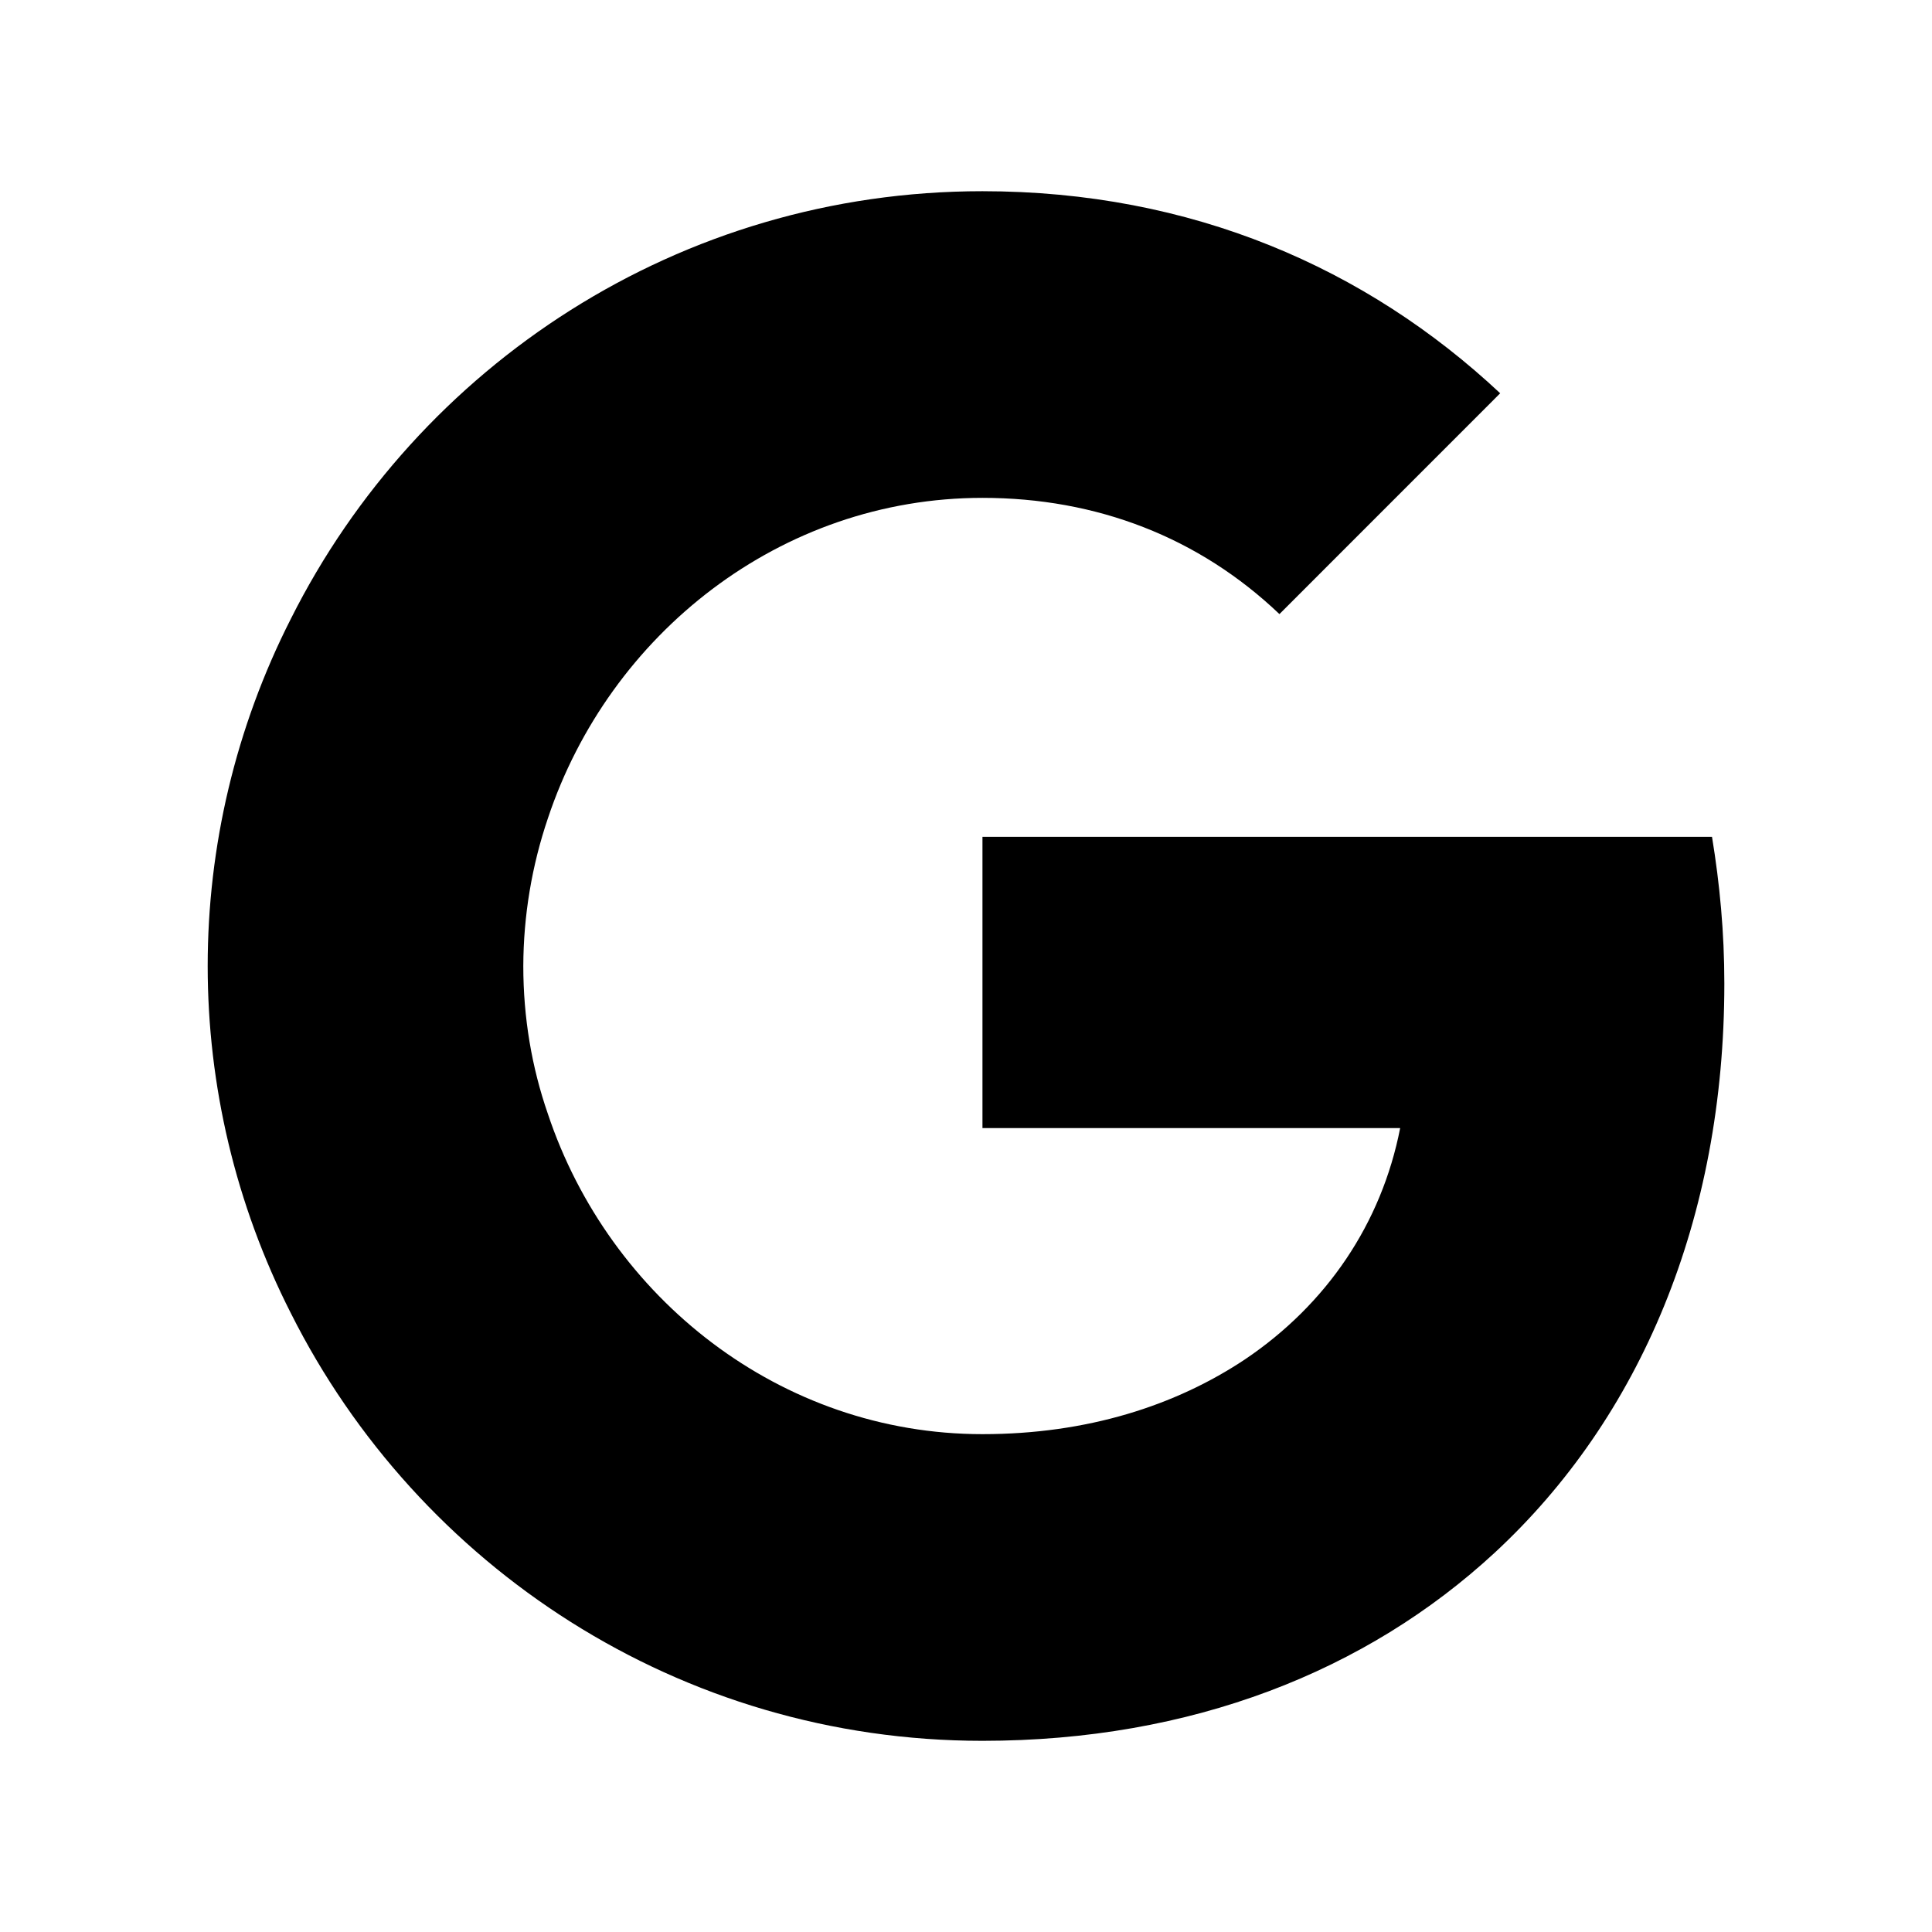
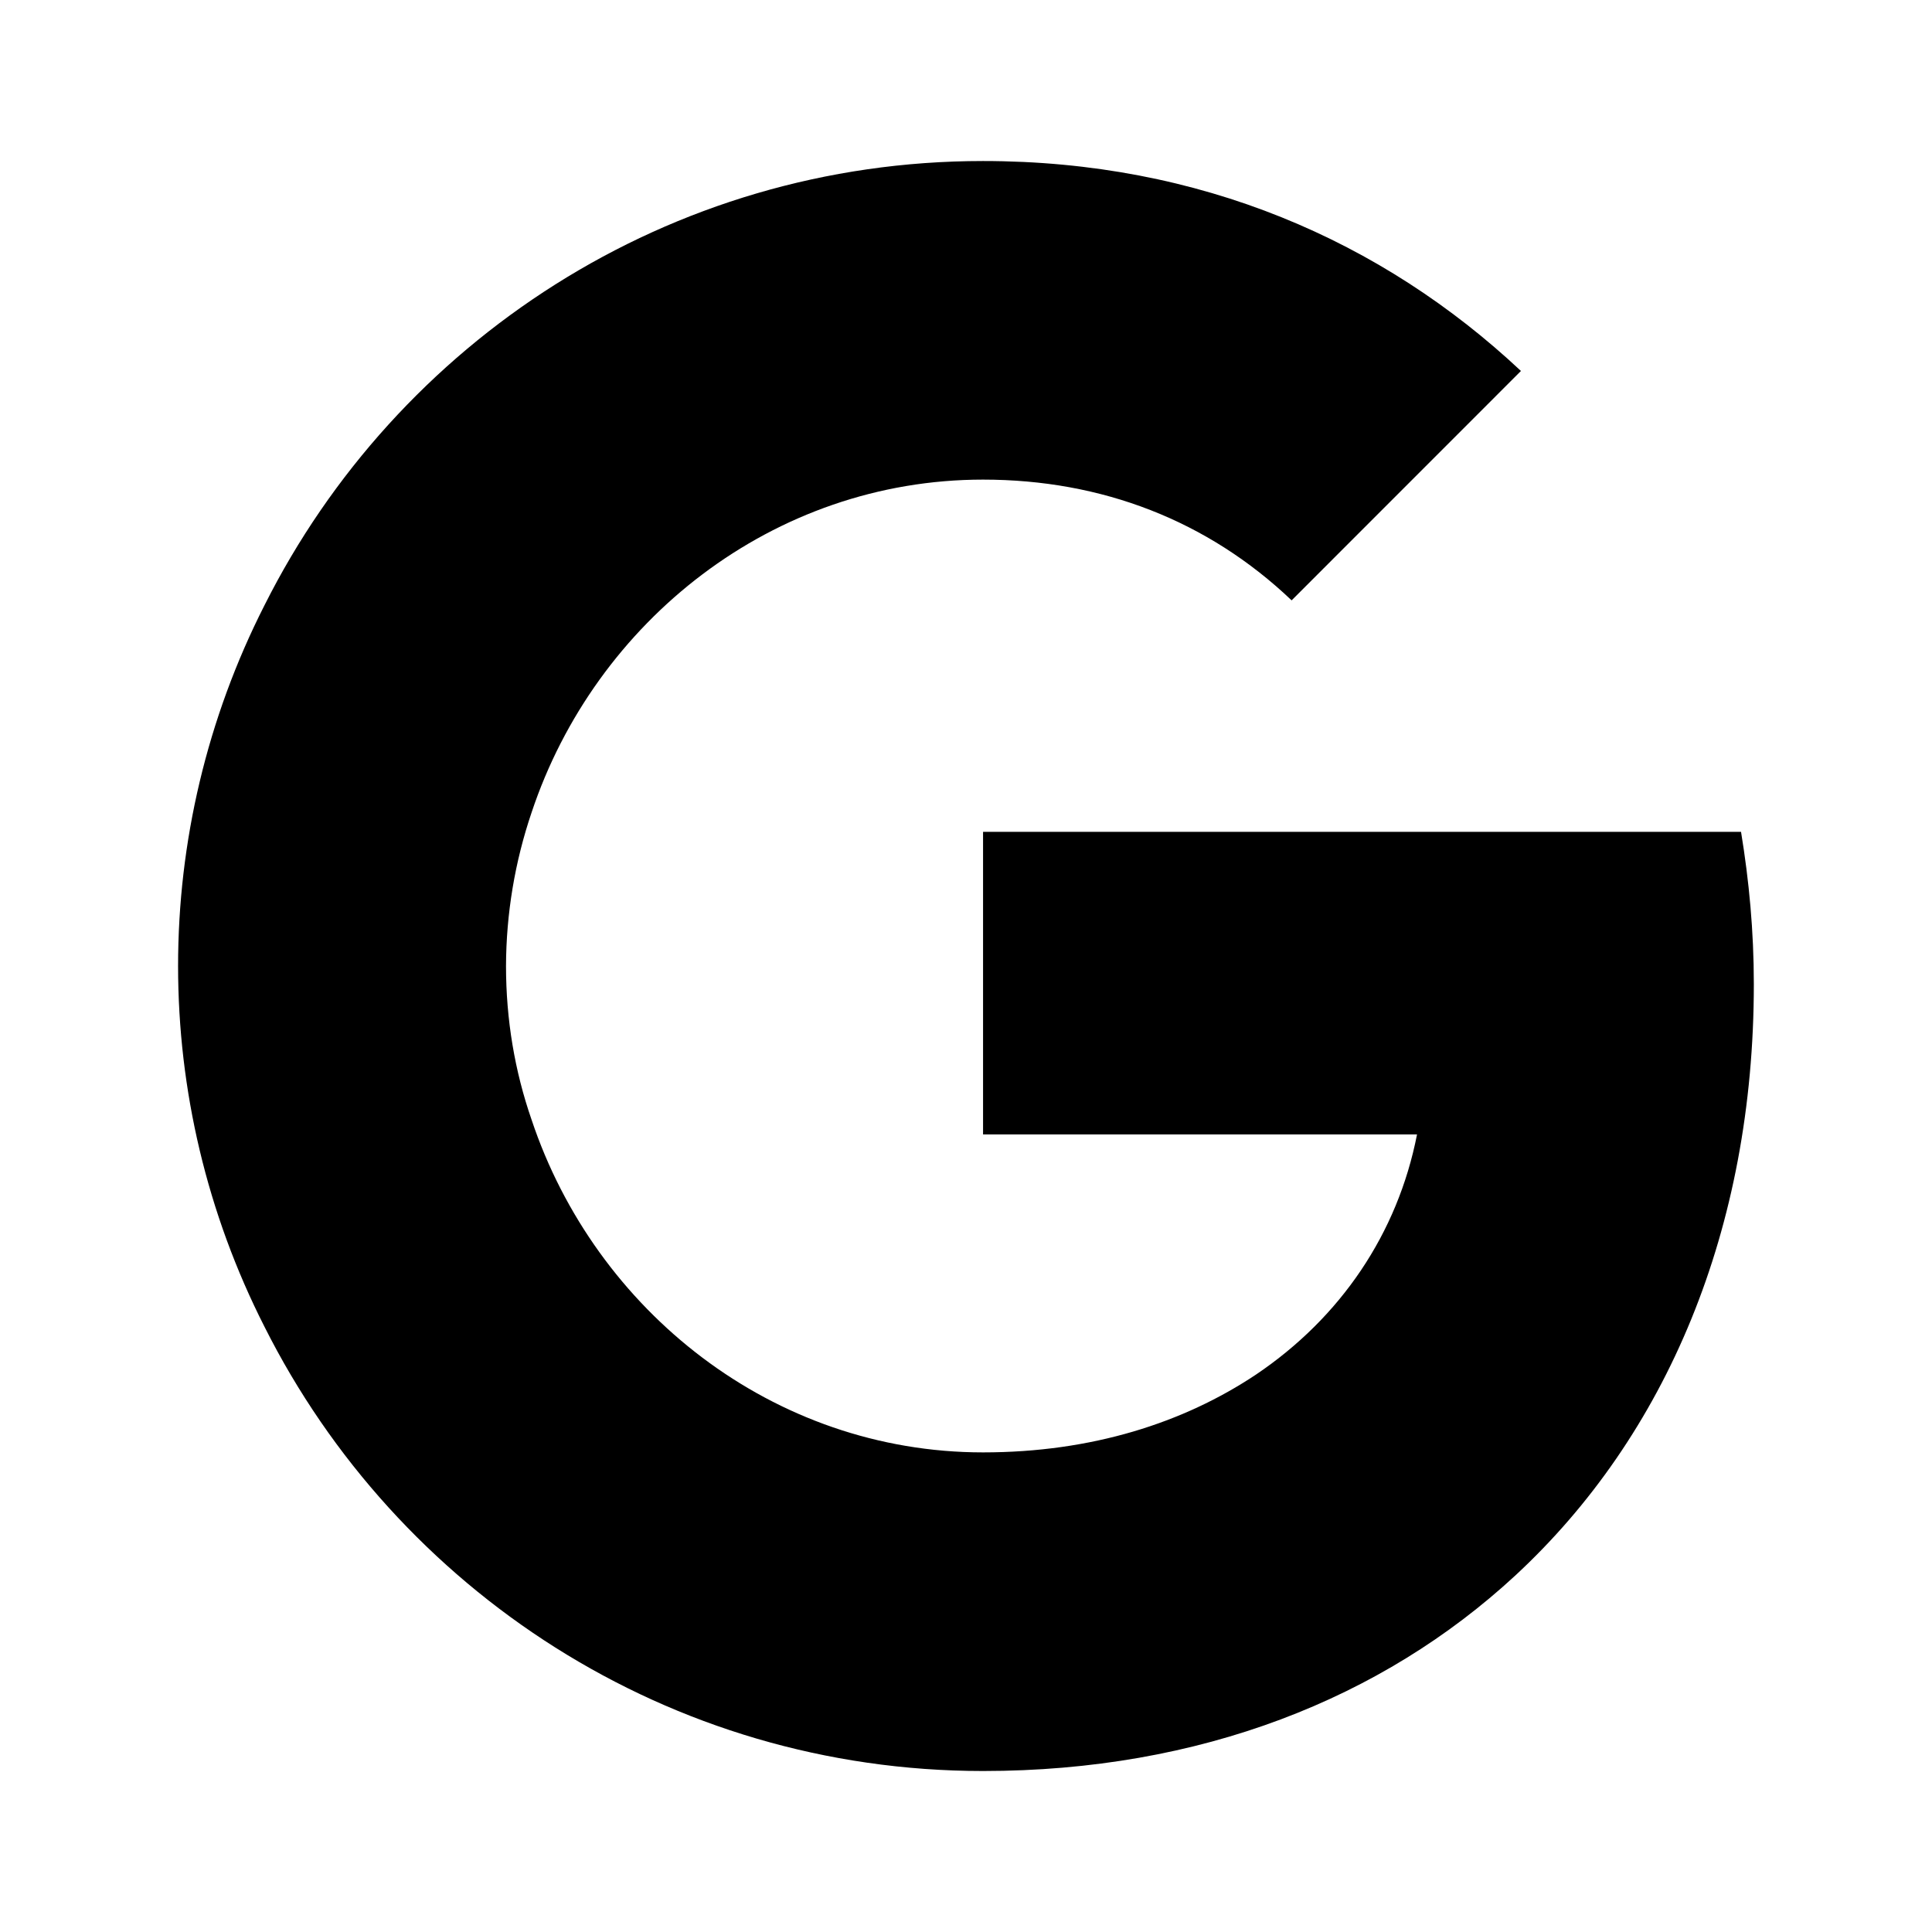
<svg xmlns="http://www.w3.org/2000/svg" width="192" height="192" viewBox="0 0 192 192">
-   <path d="M127.15 61.027c-8.016-7.63-18.157-11.55-29.514-11.55-20.082 0-37.091 13.544-43.182 31.832a46.2 46.2 0 0 0-2.449 14.692c0 5.136.84 10.072 2.441 14.692 6.099 18.288 23.1 31.832 43.19 31.832 10.394 0 19.18-2.826 26.11-7.446 8.085-5.451 13.544-13.475 15.4-22.969h-41.51V83.166h72.502c.77 4.69 1.225 9.502 1.225 14.568 0 23.423-8.347 43.182-22.846 56.595-12.713 11.742-30.092 18.672-50.882 18.672-30.092 0-56.08-17.325-68.722-42.48a76.153 76.153 0 0 1 0-69.039c12.628-25.156 38.623-42.48 68.715-42.48 20.79 0 38.177 7.638 51.459 20.081z" />
+   <path d="M128.36 59.663c-8.328-7.927-18.865-12-30.664-12-20.865 0-38.536 14.072-44.865 33.072A48 48 0 0 0 50.287 96c0 5.336.872 10.464 2.536 15.265 6.336 19.001 24 33.072 44.873 33.072 10.799 0 19.927-2.936 27.127-7.736 8.4-5.664 14.072-14 16-23.864H97.695V82.665h75.327c.8 4.873 1.272 9.872 1.272 15.136 0 24.336-8.672 44.865-23.736 58.8-13.208 12.2-31.265 19.4-52.865 19.4-31.265 0-58.265-18-71.4-44.135a79.121 79.121 0 0 1 0-71.73c13.12-26.135 40.128-44.134 71.393-44.134 21.6 0 39.665 7.935 53.464 20.864z" />
</svg>
